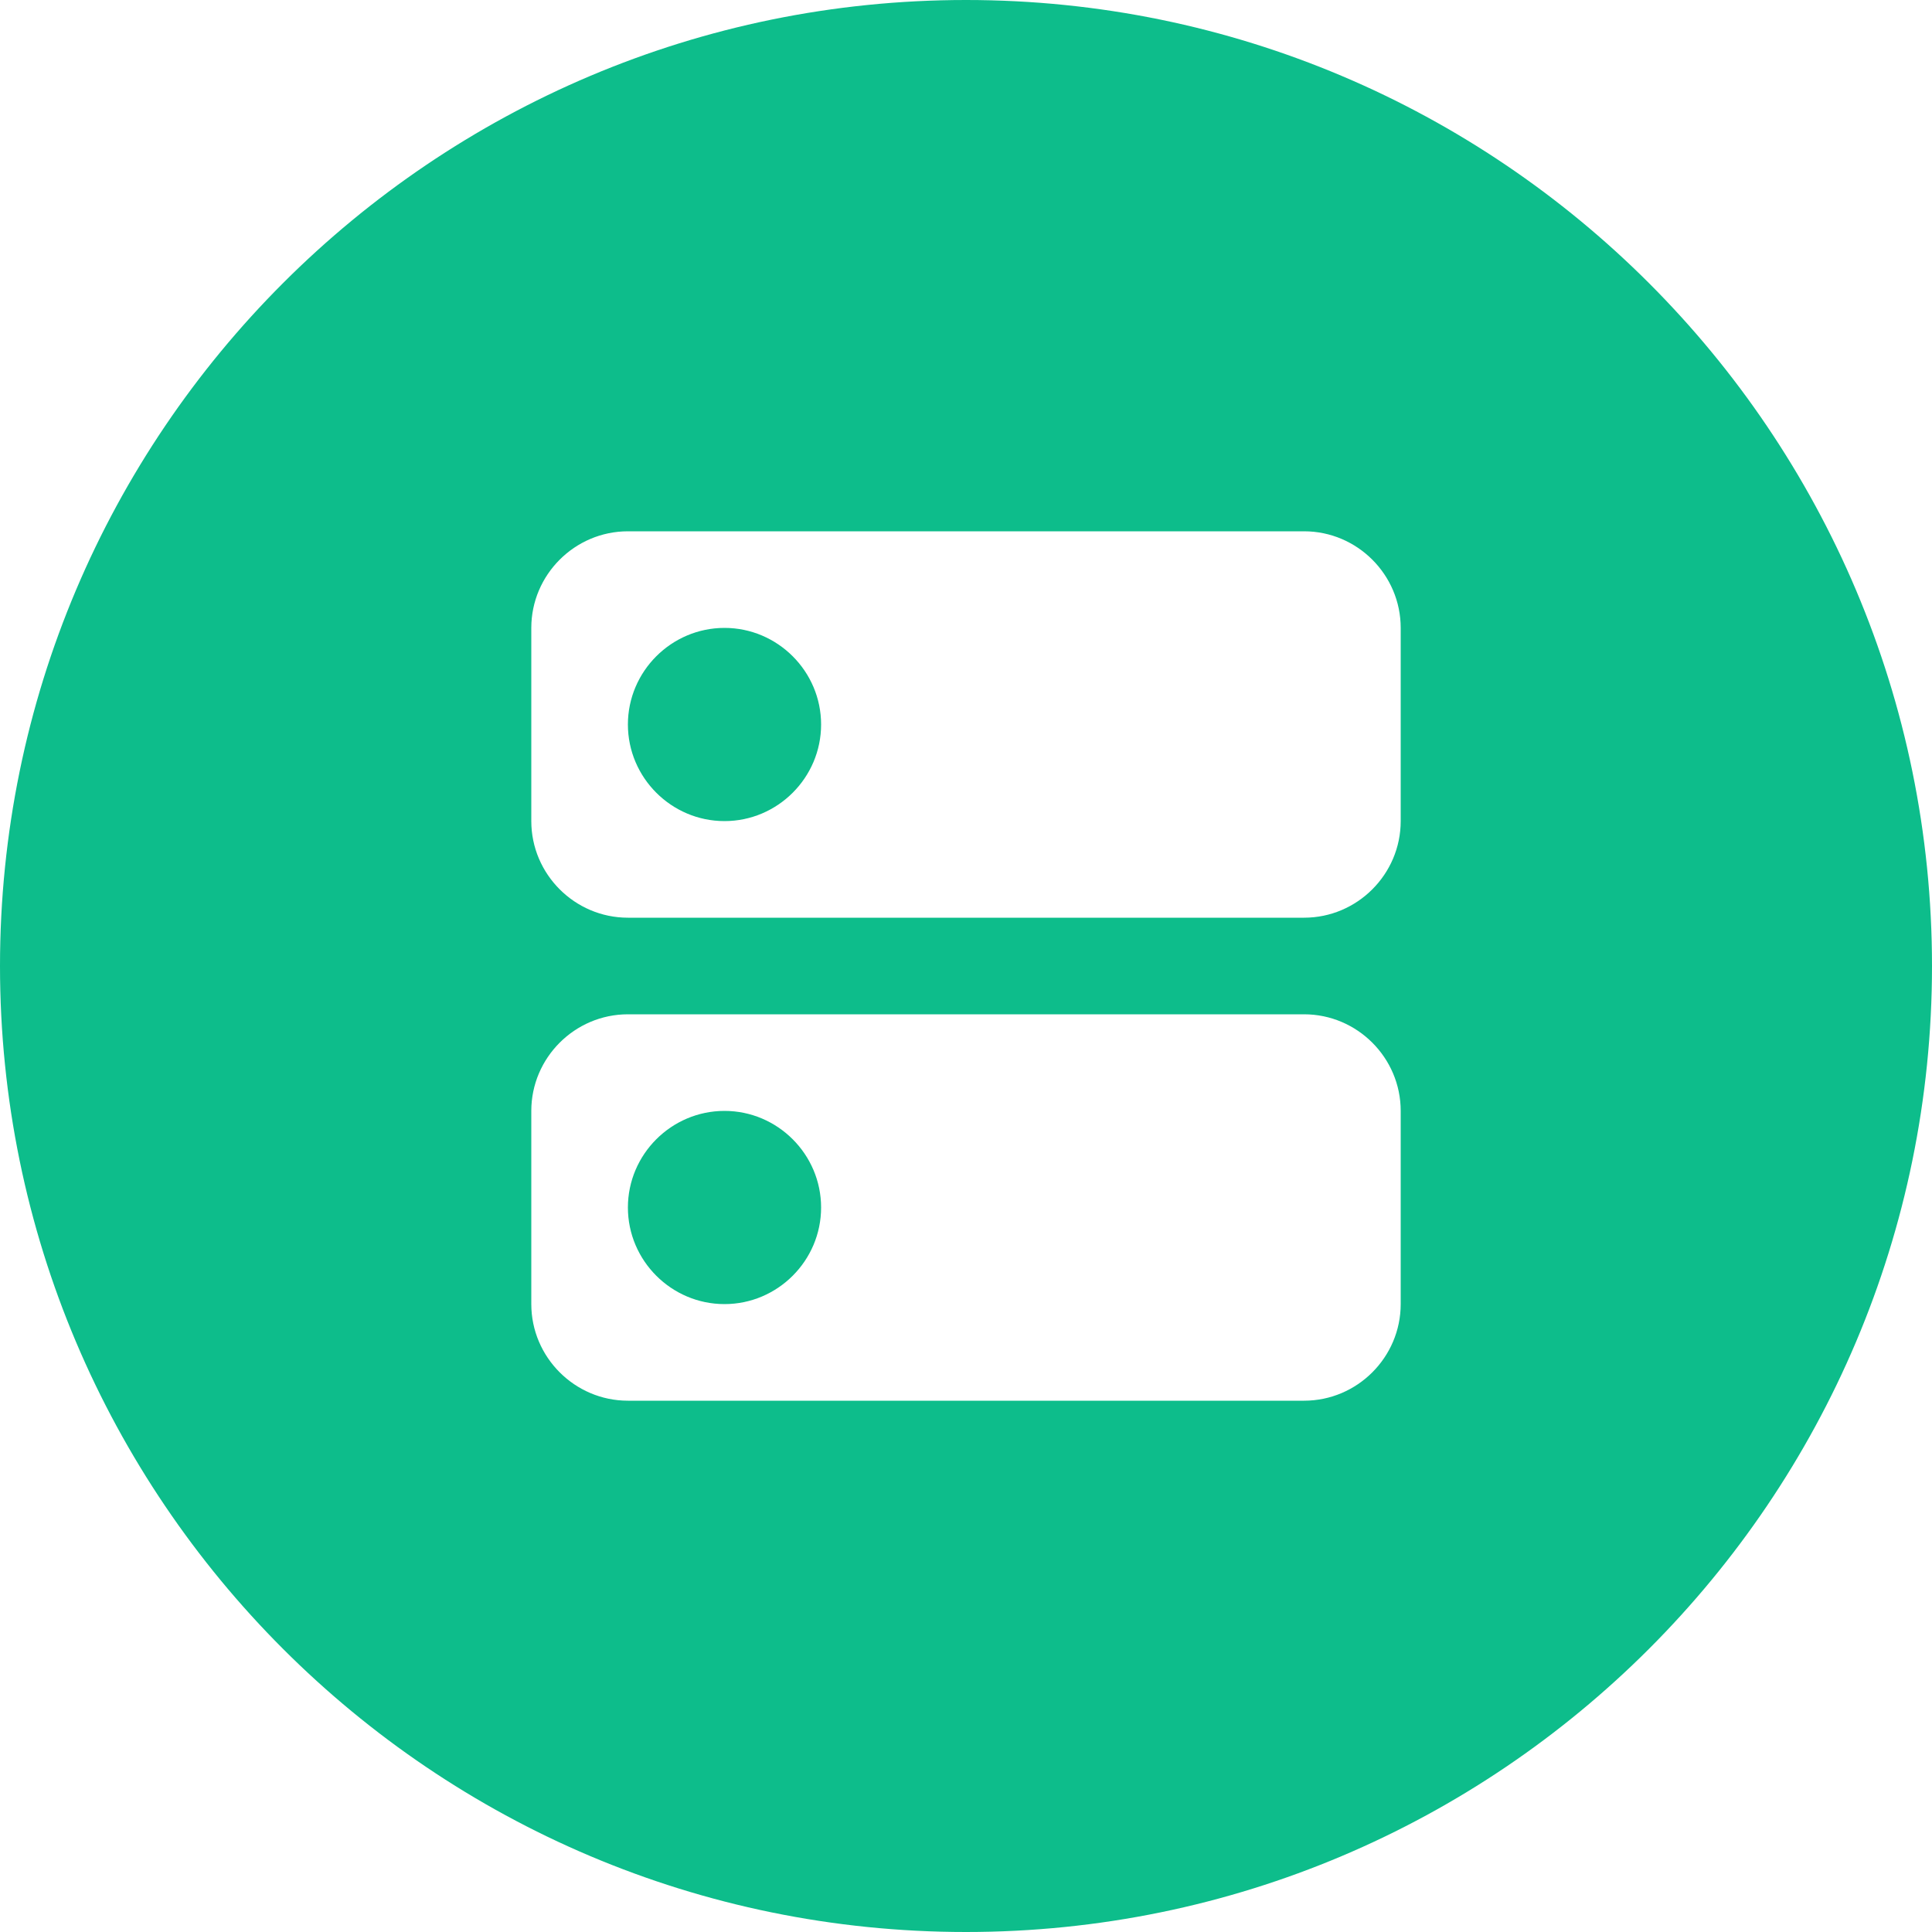
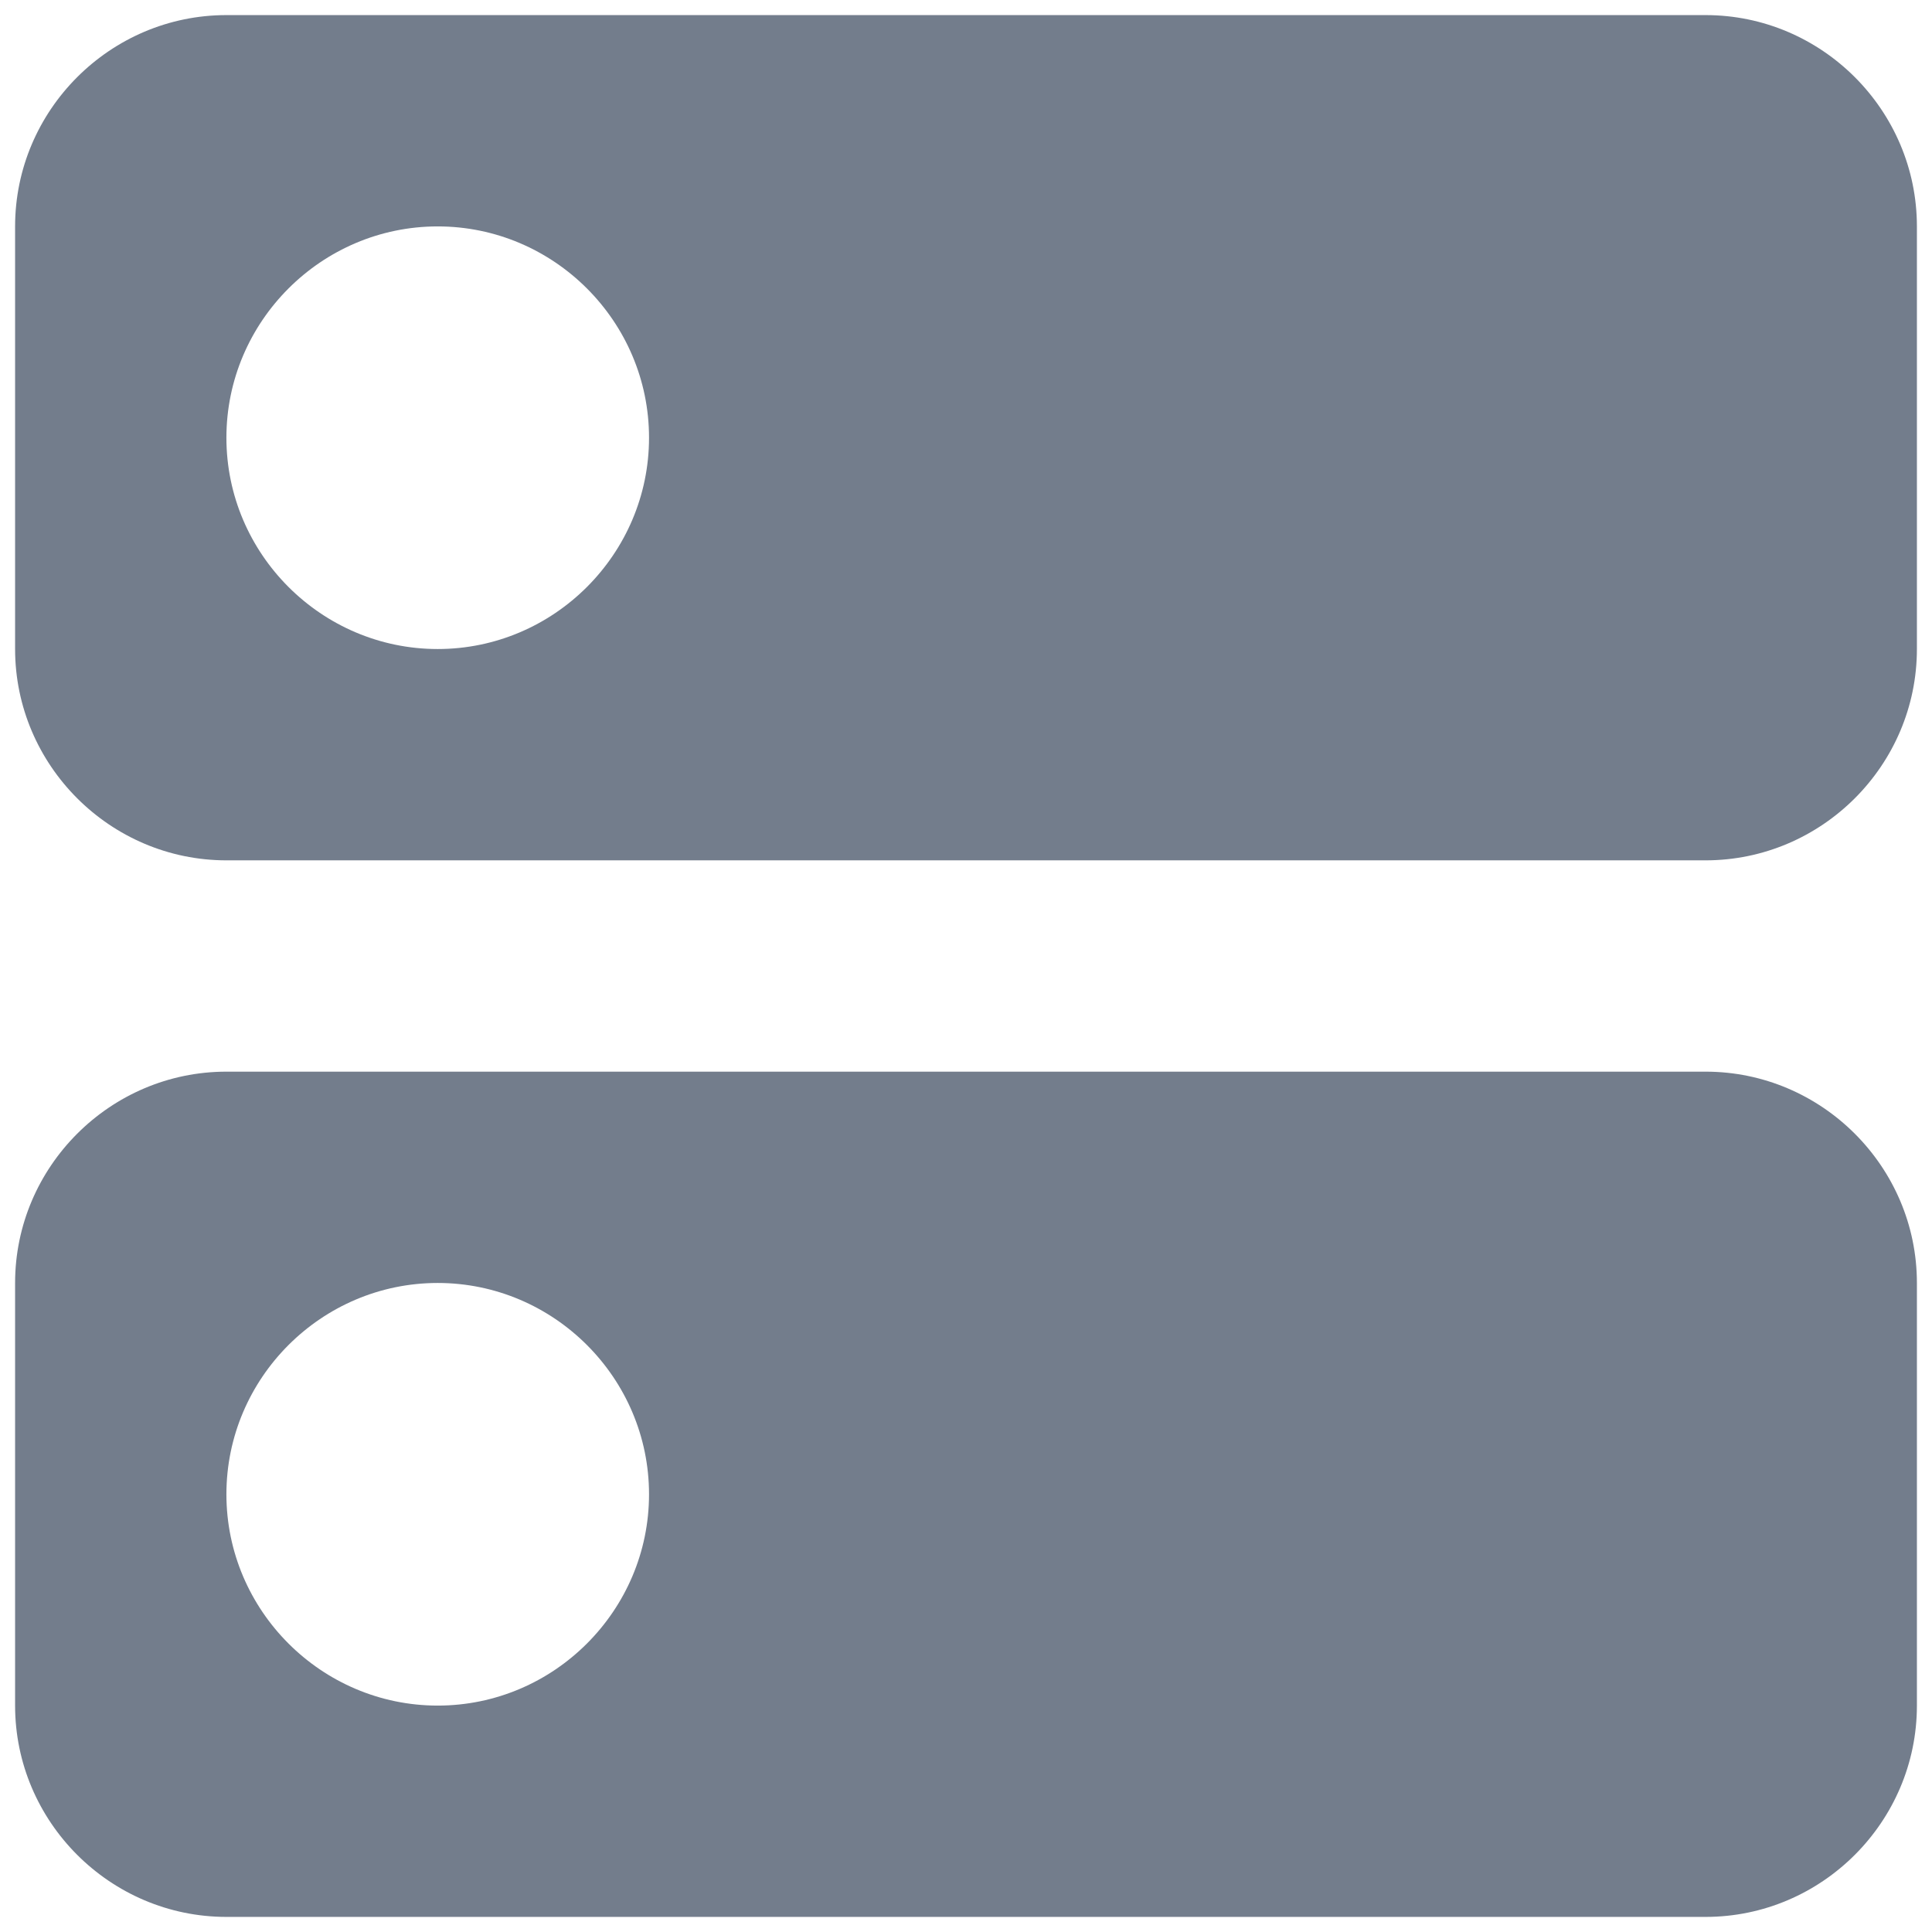
- <svg xmlns="http://www.w3.org/2000/svg" width="100%" height="100%" viewBox="0 0 70 70" version="1.1" xml:space="preserve" style="fill-rule:evenodd;clip-rule:evenodd;stroke-linejoin:round;stroke-miterlimit:2;">
-   <path d="M35,0C54.317,0 70,15.683 70,35C70,54.317 54.317,70 35,70C15.683,70 0,54.317 0,35C0,15.683 15.683,0 35,0ZM47.25,36.75L22.75,36.75C20.825,36.75 19.25,38.325 19.25,40.25L19.25,47.25C19.25,49.175 20.825,50.75 22.75,50.75L47.25,50.75C49.175,50.75 50.75,49.175 50.75,47.25L50.75,40.25C50.75,38.325 49.175,36.75 47.25,36.75ZM26.25,47.25C24.325,47.25 22.75,45.675 22.75,43.75C22.75,41.825 24.325,40.25 26.25,40.25C28.175,40.25 29.75,41.825 29.75,43.75C29.75,45.675 28.175,47.25 26.25,47.25ZM47.25,19.25L22.75,19.25C20.825,19.25 19.25,20.825 19.25,22.75L19.25,29.75C19.25,31.675 20.825,33.25 22.75,33.25L47.25,33.25C49.175,33.25 50.75,31.675 50.75,29.75L50.75,22.75C50.75,20.825 49.175,19.25 47.25,19.25ZM26.25,29.75C24.325,29.75 22.75,28.175 22.75,26.25C22.75,24.325 24.325,22.75 26.25,22.75C28.175,22.75 29.75,24.325 29.75,26.25C29.75,28.175 28.175,29.75 26.25,29.75Z" style="fill:rgb(13,189,139);" />
+ <svg xmlns="http://www.w3.org/2000/svg" width="32" height="32" viewBox="0 0 32 32" fill="none">
+   <path d="M28.25 17.75H3.75C1.825 17.75 0.25 19.325 0.25 21.25V28.25C0.25 30.175 1.825 31.75 3.75 31.75H28.25C30.175 31.75 31.75 30.175 31.75 28.25V21.25C31.75 19.325 30.175 17.75 28.25 17.75ZM7.25 28.25C5.325 28.25 3.75 26.675 3.75 24.75C3.75 22.825 5.325 21.25 7.25 21.25C9.175 21.25 10.75 22.825 10.75 24.75C10.75 26.675 9.175 28.25 7.25 28.25ZM28.25 0.25H3.75C1.825 0.25 0.25 1.825 0.25 3.75V10.75C0.25 12.675 1.825 14.25 3.75 14.25H28.25C30.175 14.25 31.75 12.675 31.75 10.75V3.75C31.75 1.825 30.175 0.25 28.25 0.25ZM7.25 10.75C5.325 10.75 3.75 9.175 3.75 7.25C3.75 5.325 5.325 3.75 7.25 3.75C9.175 3.75 10.75 5.325 10.75 7.25C10.75 9.175 9.175 10.75 7.25 10.75Z" fill="#737D8C" />
</svg>
